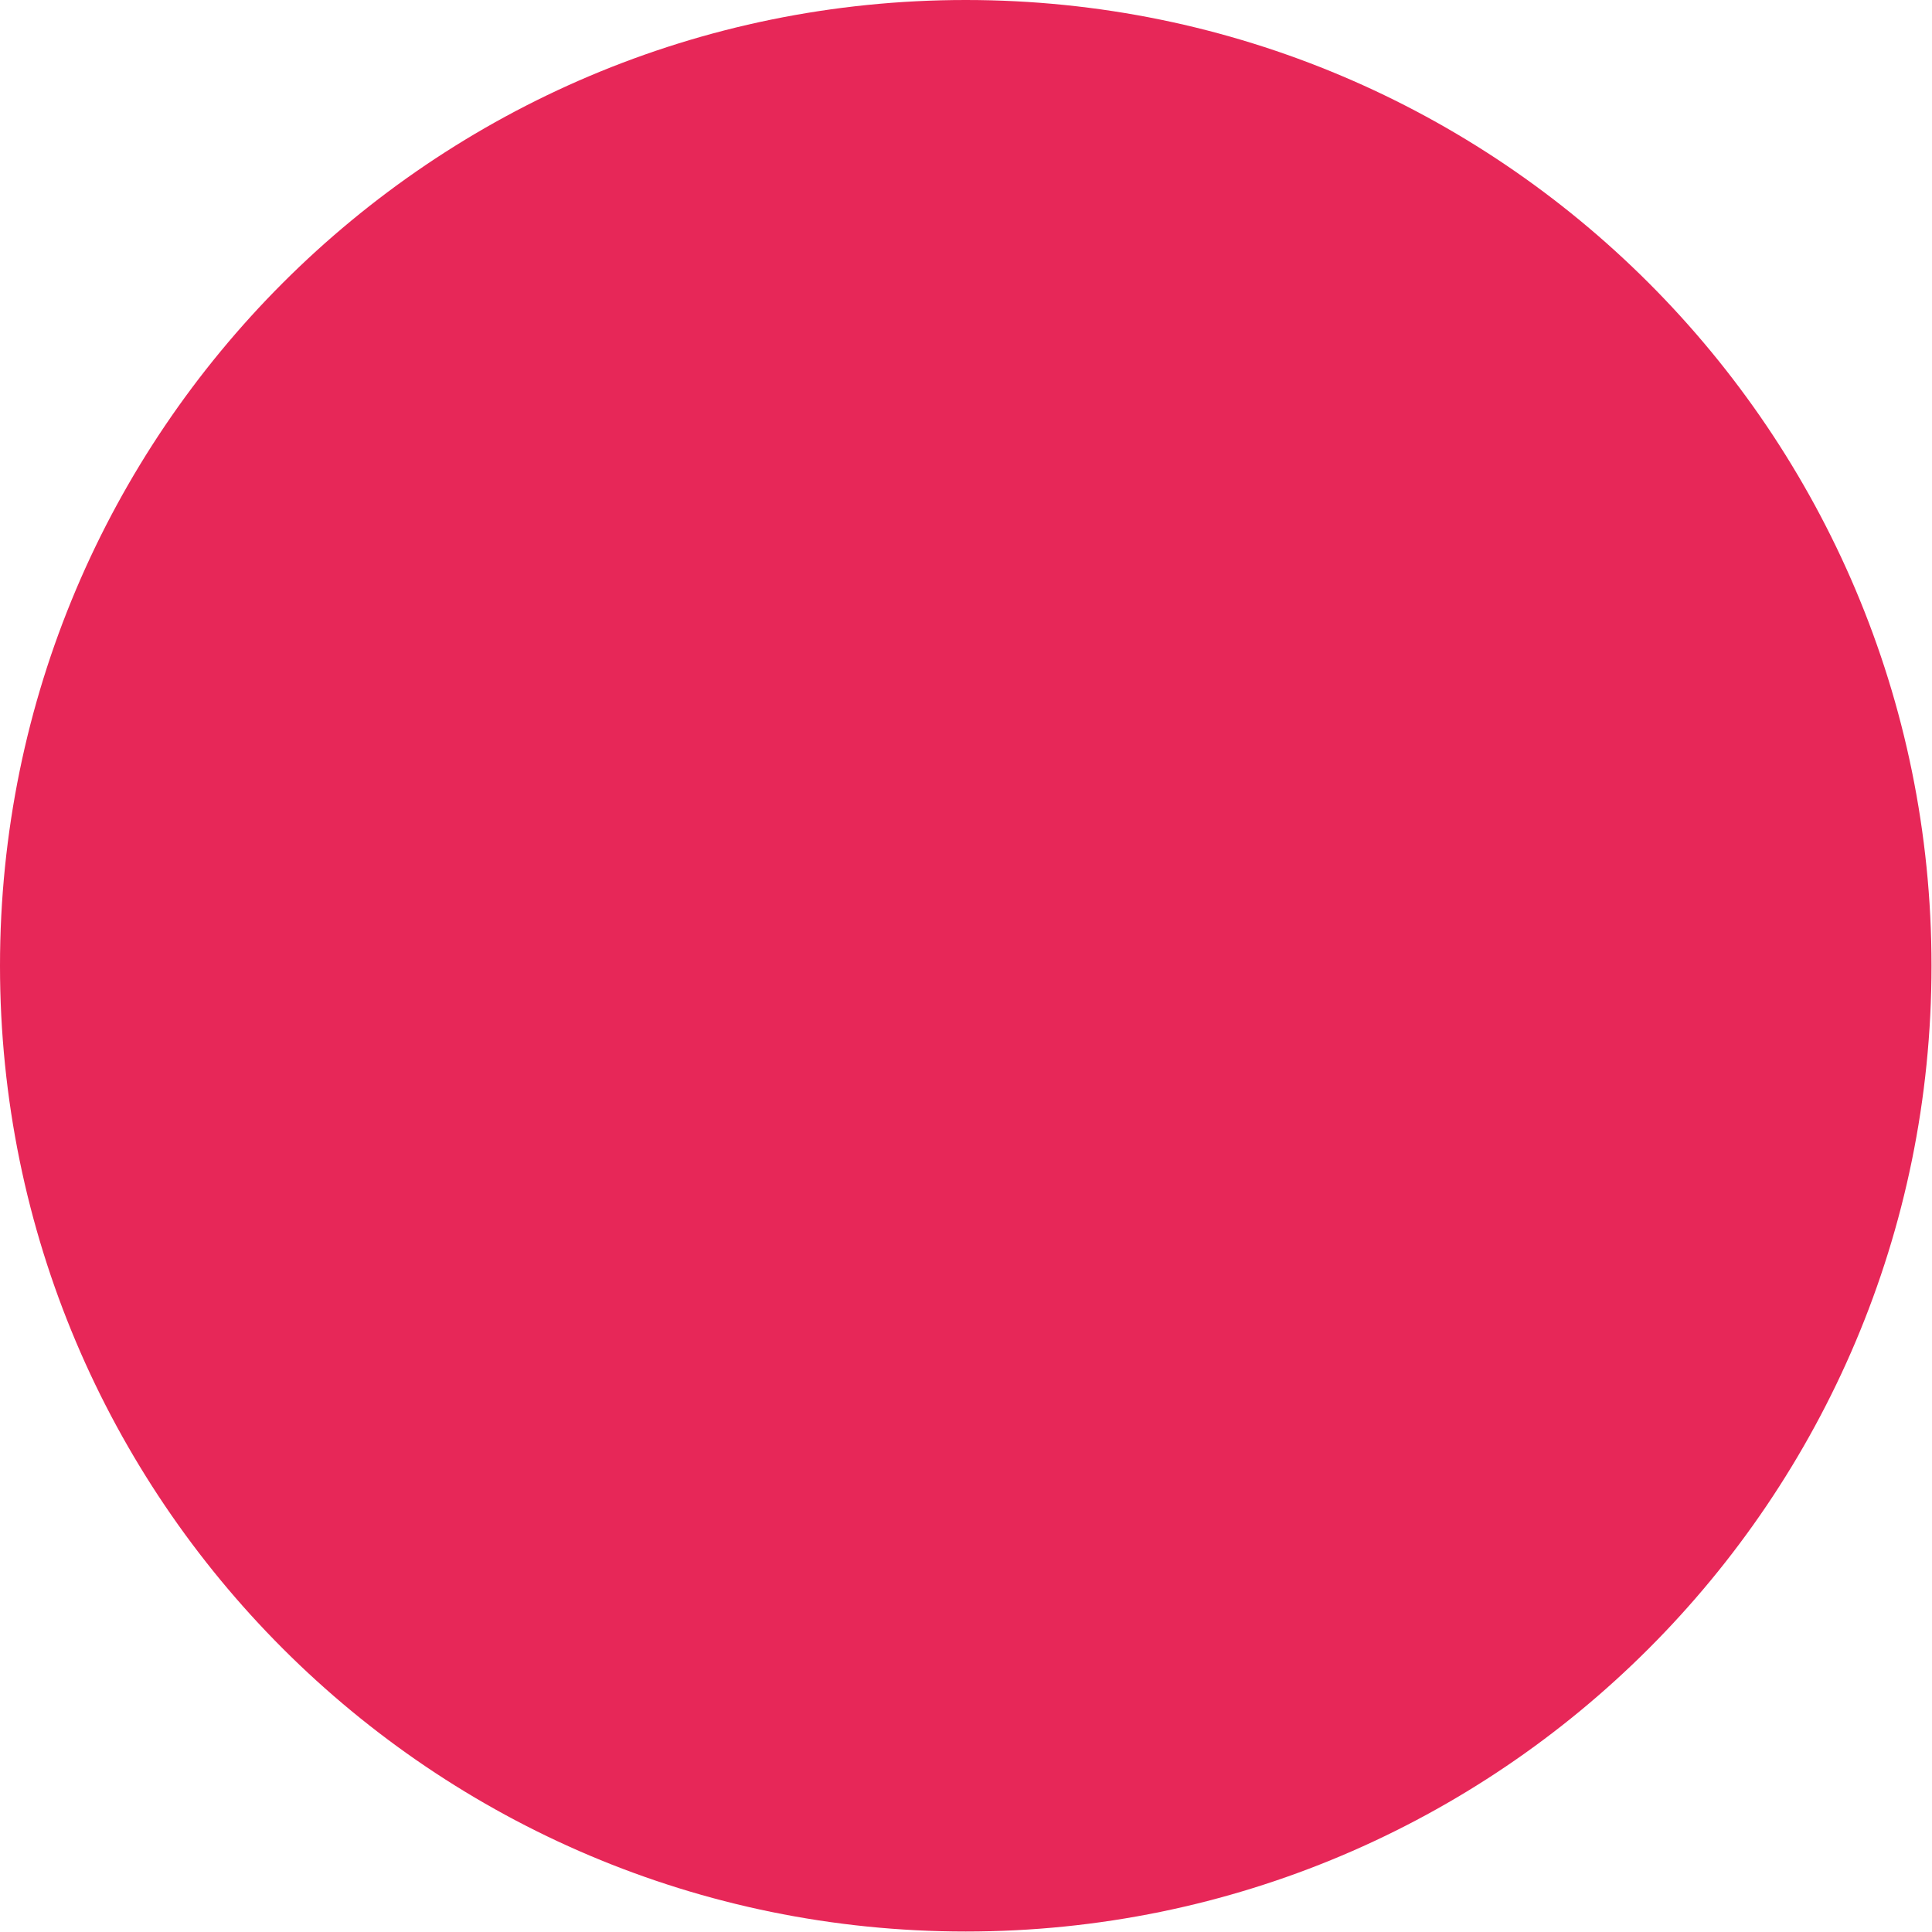
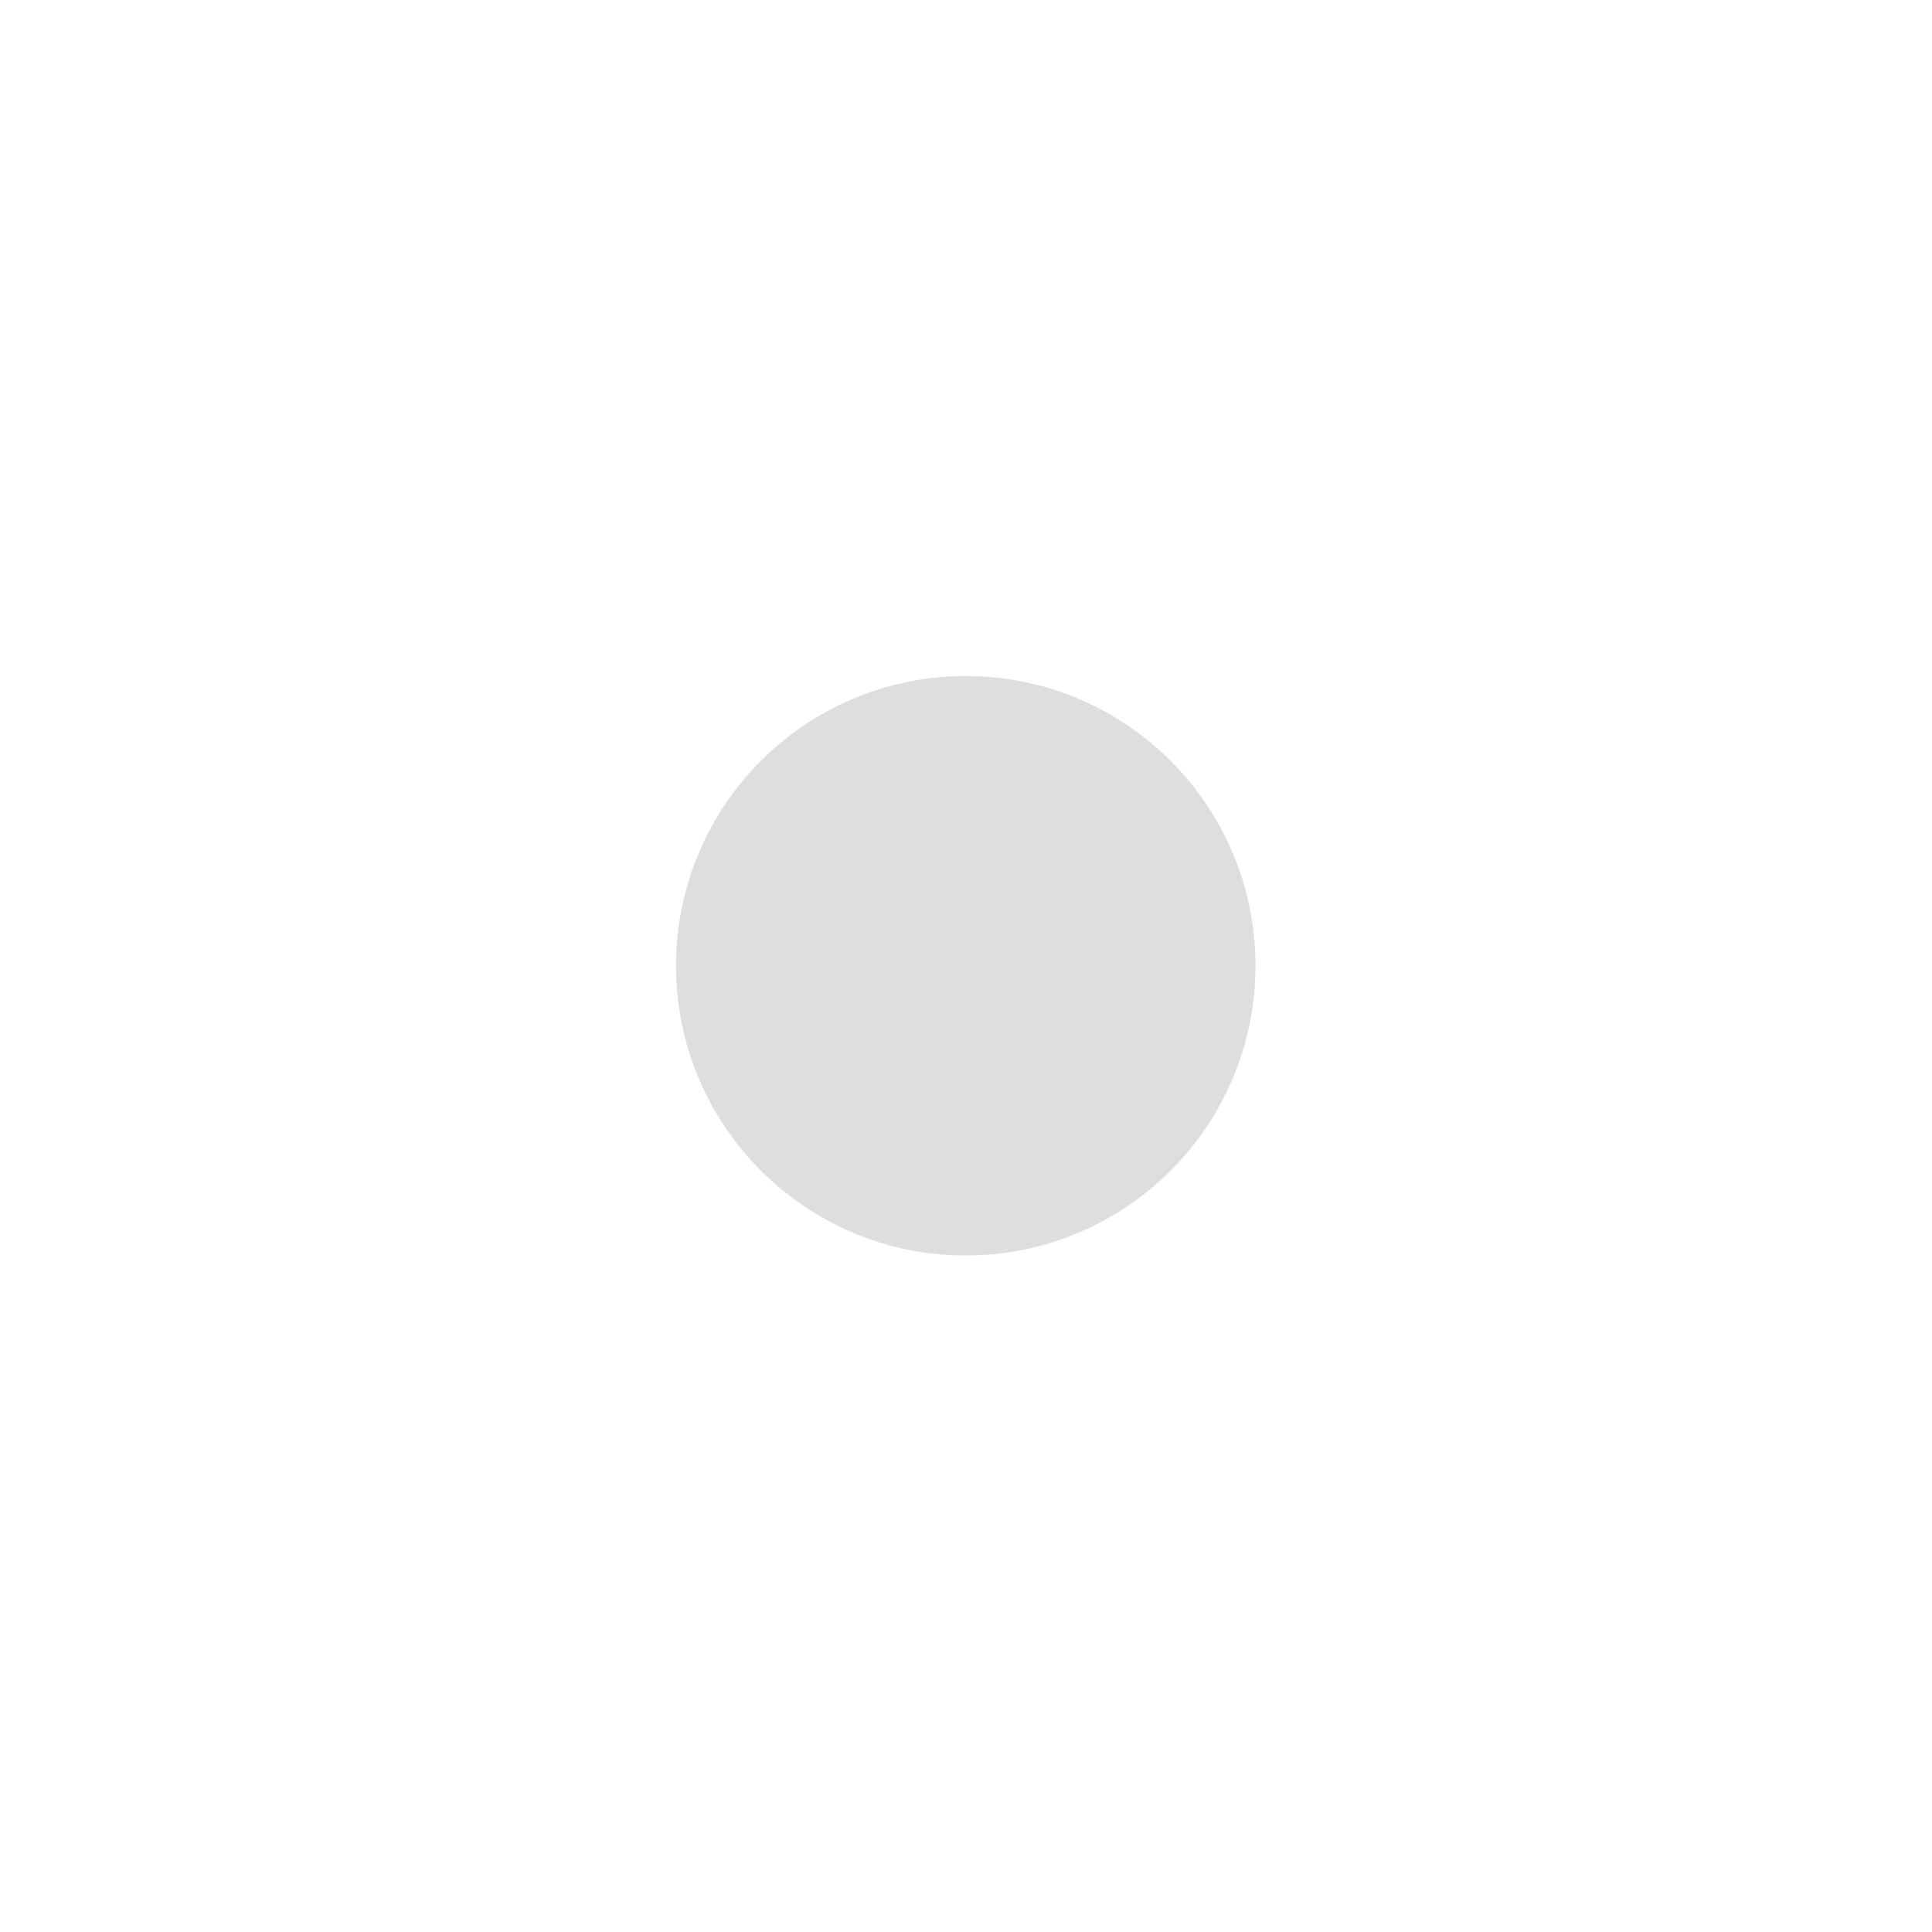
<svg xmlns="http://www.w3.org/2000/svg" id="enh03su527y1" viewBox="0 0 39.69 39.69" shape-rendering="geometricPrecision" text-rendering="geometricPrecision" width="39.69" height="39.69">
-   <style>#enh03su527y4_ts {animation: enh03su527y4_ts__ts 1000ms linear infinite normal forwards}@keyframes enh03su527y4_ts__ts { 0% {transform: translate(19.84px,19.84px) scale(1,1);animation-timing-function: cubic-bezier(0.665,-0.36,0.205,0.26)} 20% {transform: translate(19.84px,19.84px) scale(0.9,0.9);animation-timing-function: cubic-bezier(0.665,-0.36,0.205,0.26)} 50% {transform: translate(19.84px,19.84px) scale(1,1)} 100% {transform: translate(19.84px,19.84px) scale(1,1)} }</style>
+   <style>#enh03su527y4_ts 
+ {animation: enh03su527y4_ts__ts 3000ms linear infinite normal forwards}
+ @keyframes enh03su527y4_ts__ts 
+ { 0% {transform: translate(19.84px,19.84px) scale(0.3,0.3);animation-timing-function: cubic-bezier(0.665,-0.36,0.205,0.26)
+ } 20% {transform: translate(19.84px,19.84px) scale(0.4,0.4);animation-timing-function: cubic-bezier(0.665,-0.36,0.205,0.26)
+ } 50% {transform: translate(19.84px,19.84px) scale(0.4,0.4)} 100% {transform: translate(19.84px,19.84px) scale(1,1)} 
+ 
+ }
+ </style>
  <g id="enh03su527y2">
    <g id="enh03su527y3">
-       <g id="enh03su527y4_ts" transform="translate(19.84,19.84) scale(1,1)">
-         <circle id="enh03su527y4" r="19.84" transform="translate(0,0)" fill="rgb(231,39,88)" stroke="none" stroke-width="1" />
+       <g id="enh03su527y4_ts" transform="translate(19.84,19.84) scale(0.3,0.3)">
+         <circle id="enh03su527y4" r="19.84" transform="translate(0,0)" fill="rgb(222,222,222)" stroke="none" stroke-width="1" />
      </g>
    </g>
  </g>
</svg>
